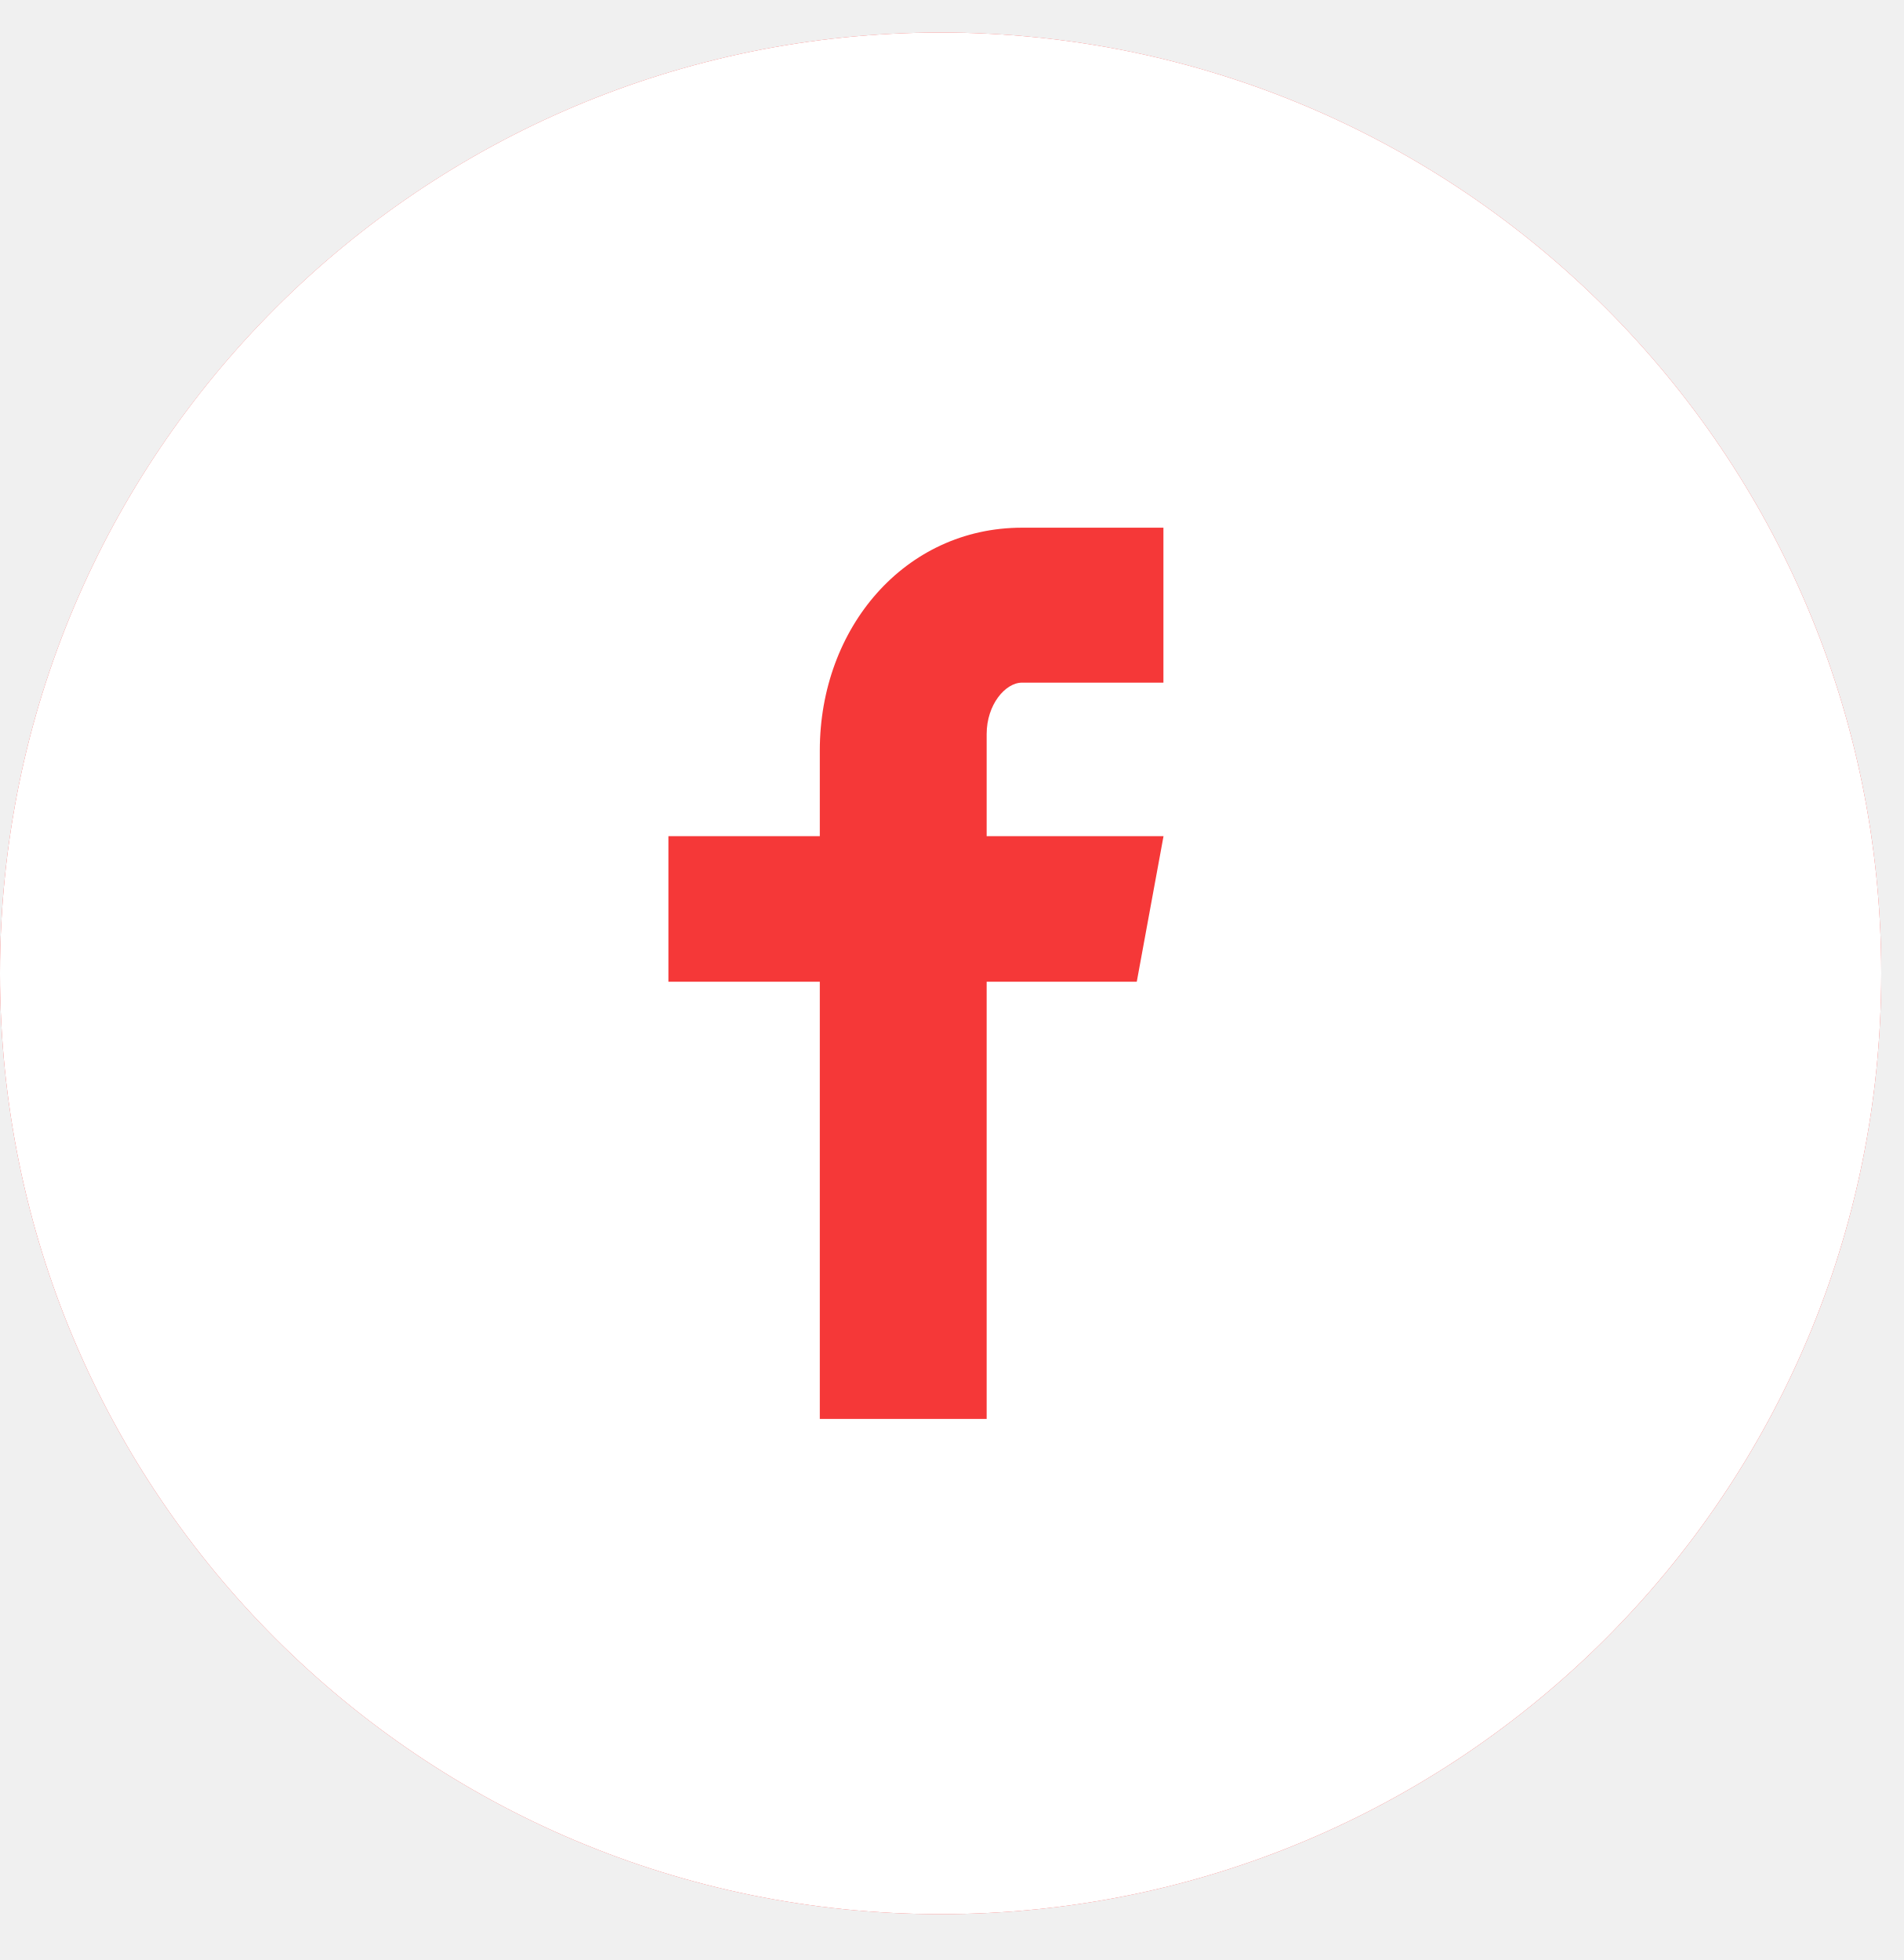
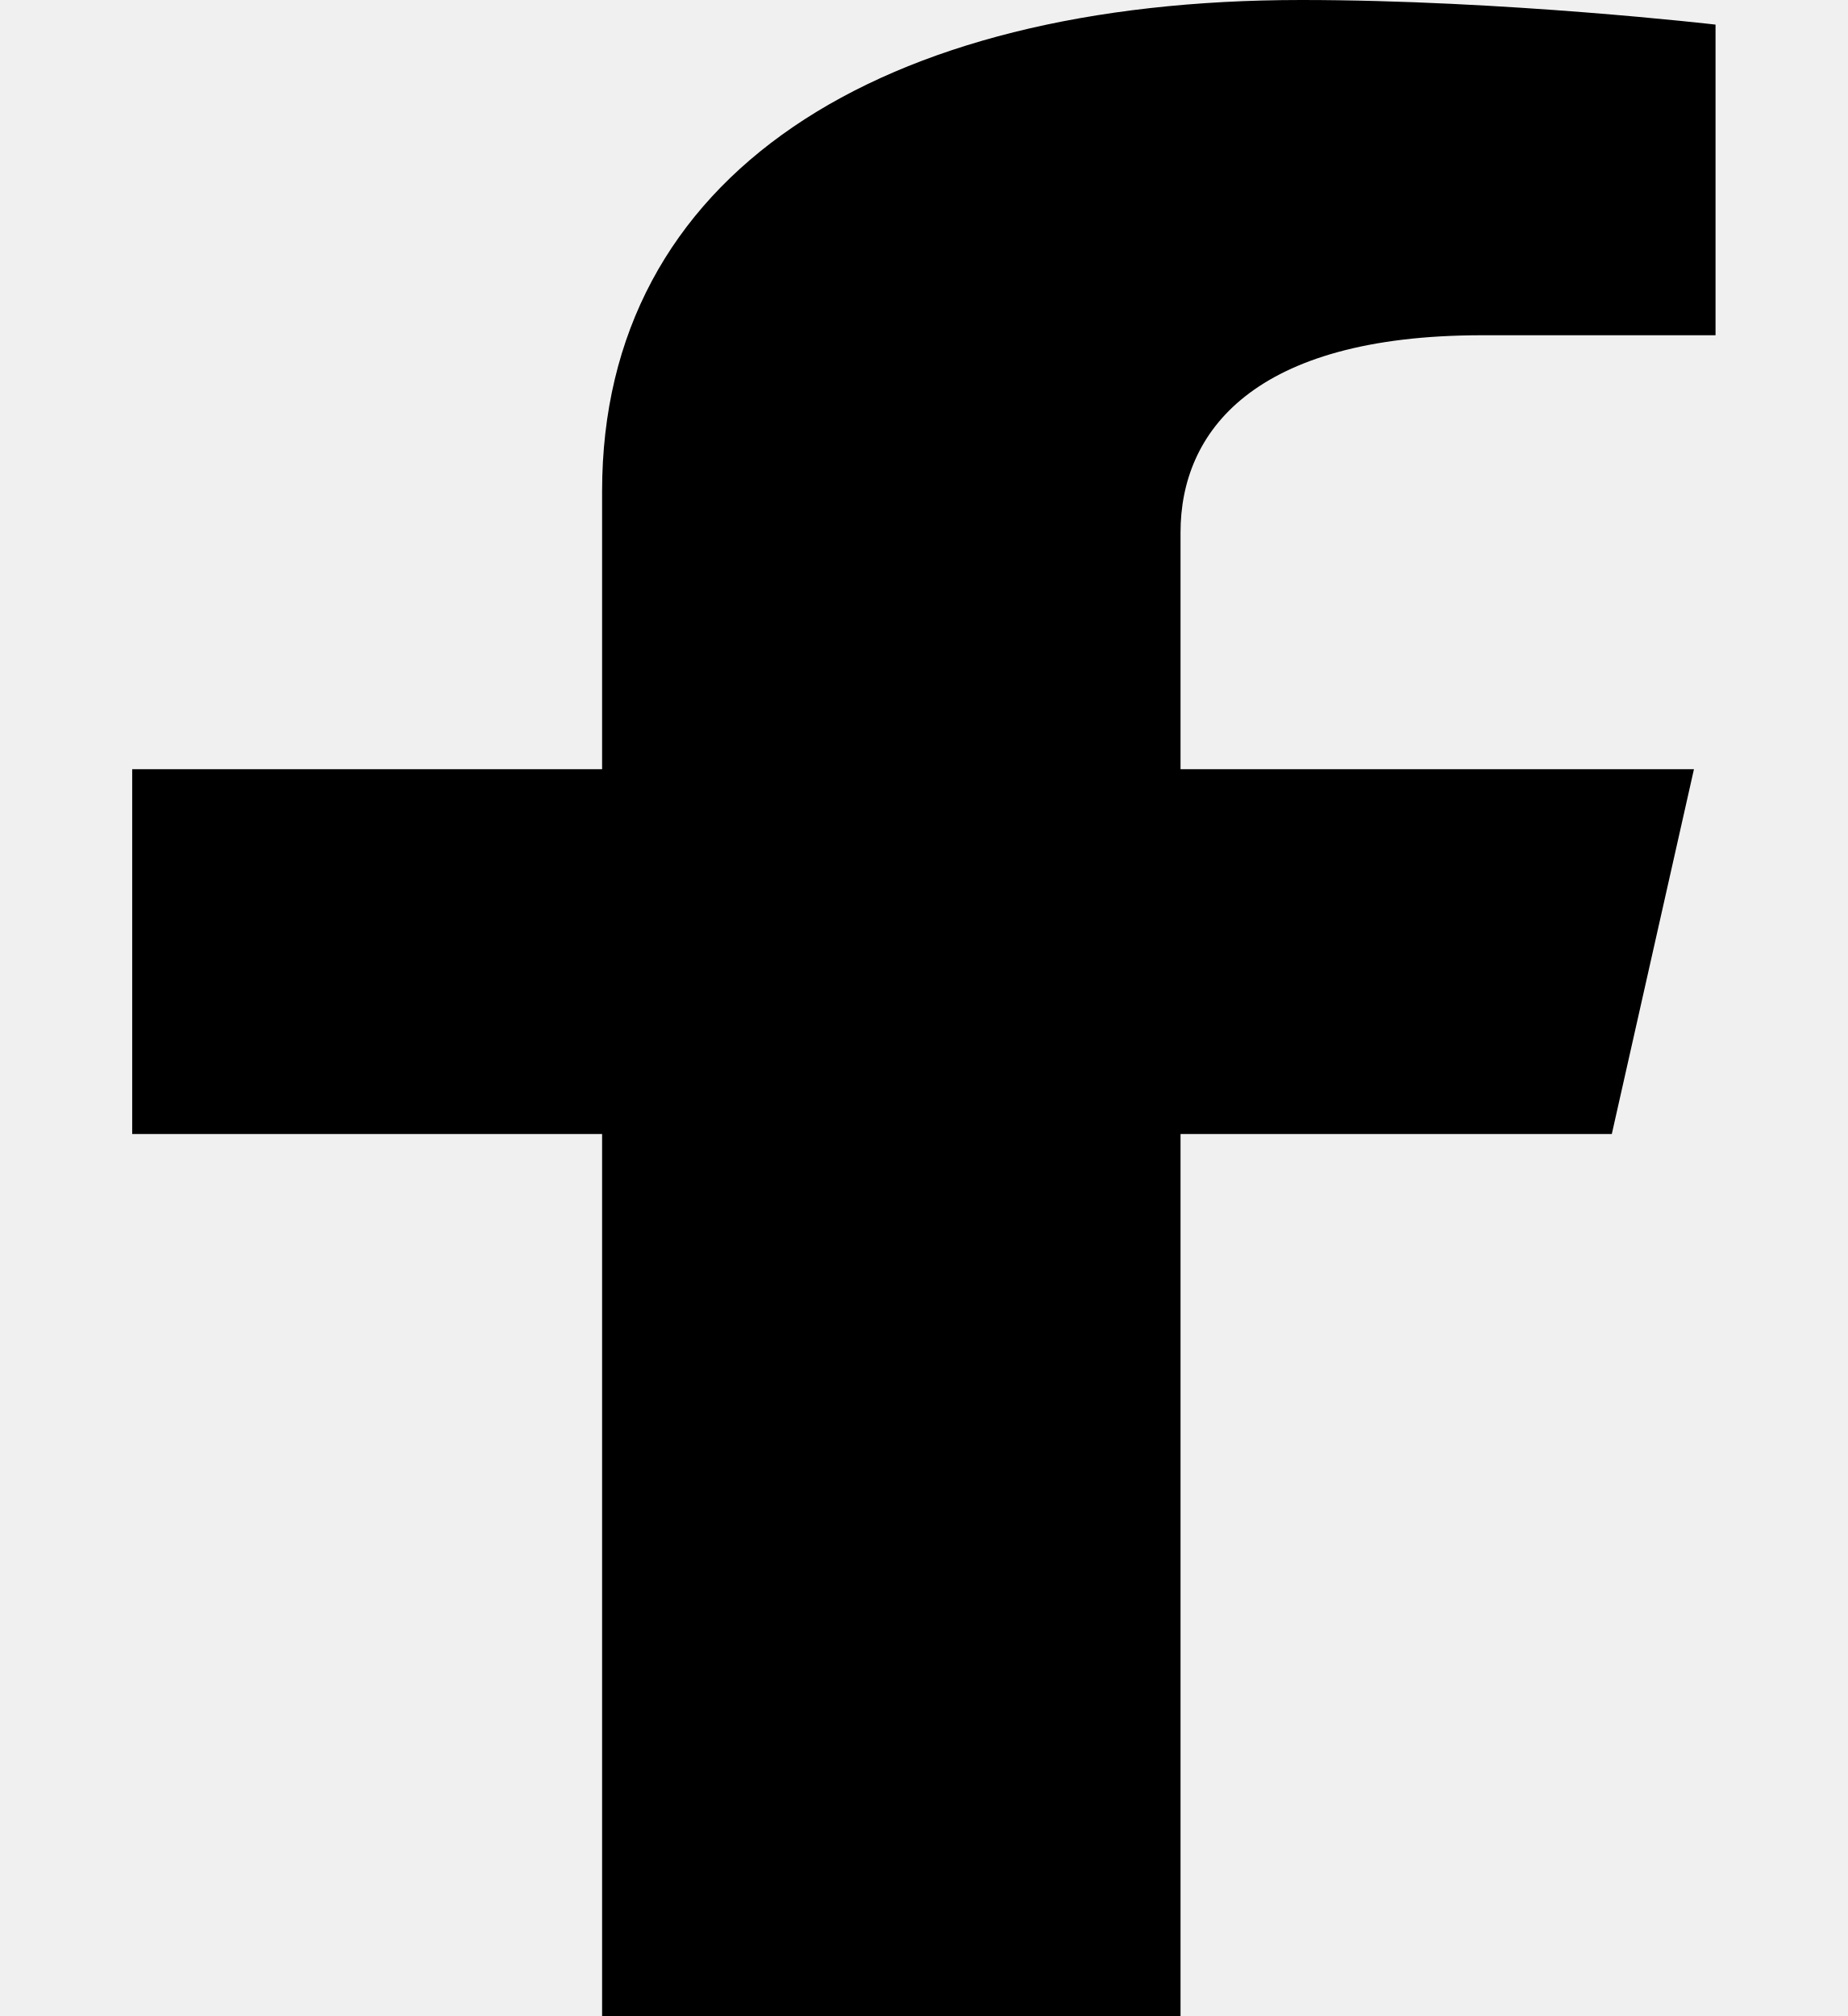
- <svg xmlns="http://www.w3.org/2000/svg" width="34" height="35" viewBox="0 0 34 35" fill="none">
-   <circle cx="16.8" cy="17.381" r="16.8" fill="#F53838" />
-   <path d="M16.8 0.581C7.521 0.581 0 8.102 0 17.381C0 26.659 7.521 34.181 16.8 34.181C26.078 34.181 33.6 26.659 33.6 17.381C33.6 8.102 26.078 0.581 16.8 0.581ZM20.779 12.19H18.254C17.955 12.19 17.622 12.584 17.622 13.107V14.931H20.781L20.303 17.531H17.622V25.338H14.642V17.531H11.938V14.931H14.642V13.401C14.642 11.207 16.165 9.423 18.254 9.423H20.779V12.19Z" fill="white" />
+ <svg xmlns="http://www.w3.org/2000/svg" width="22" height="24" viewBox="0 0 22 24" fill="none">
+   <path d="M19.191 13.5L20.169 9.157H14.056V6.338C14.056 5.15 14.91 3.991 17.647 3.991H20.426V0.293C20.426 0.293 17.904 0 15.493 0C10.46 0 7.169 2.08 7.169 5.846V9.157H1.574V13.5H7.169V24H14.056V13.5H19.191Z" fill="black" />
</svg>
